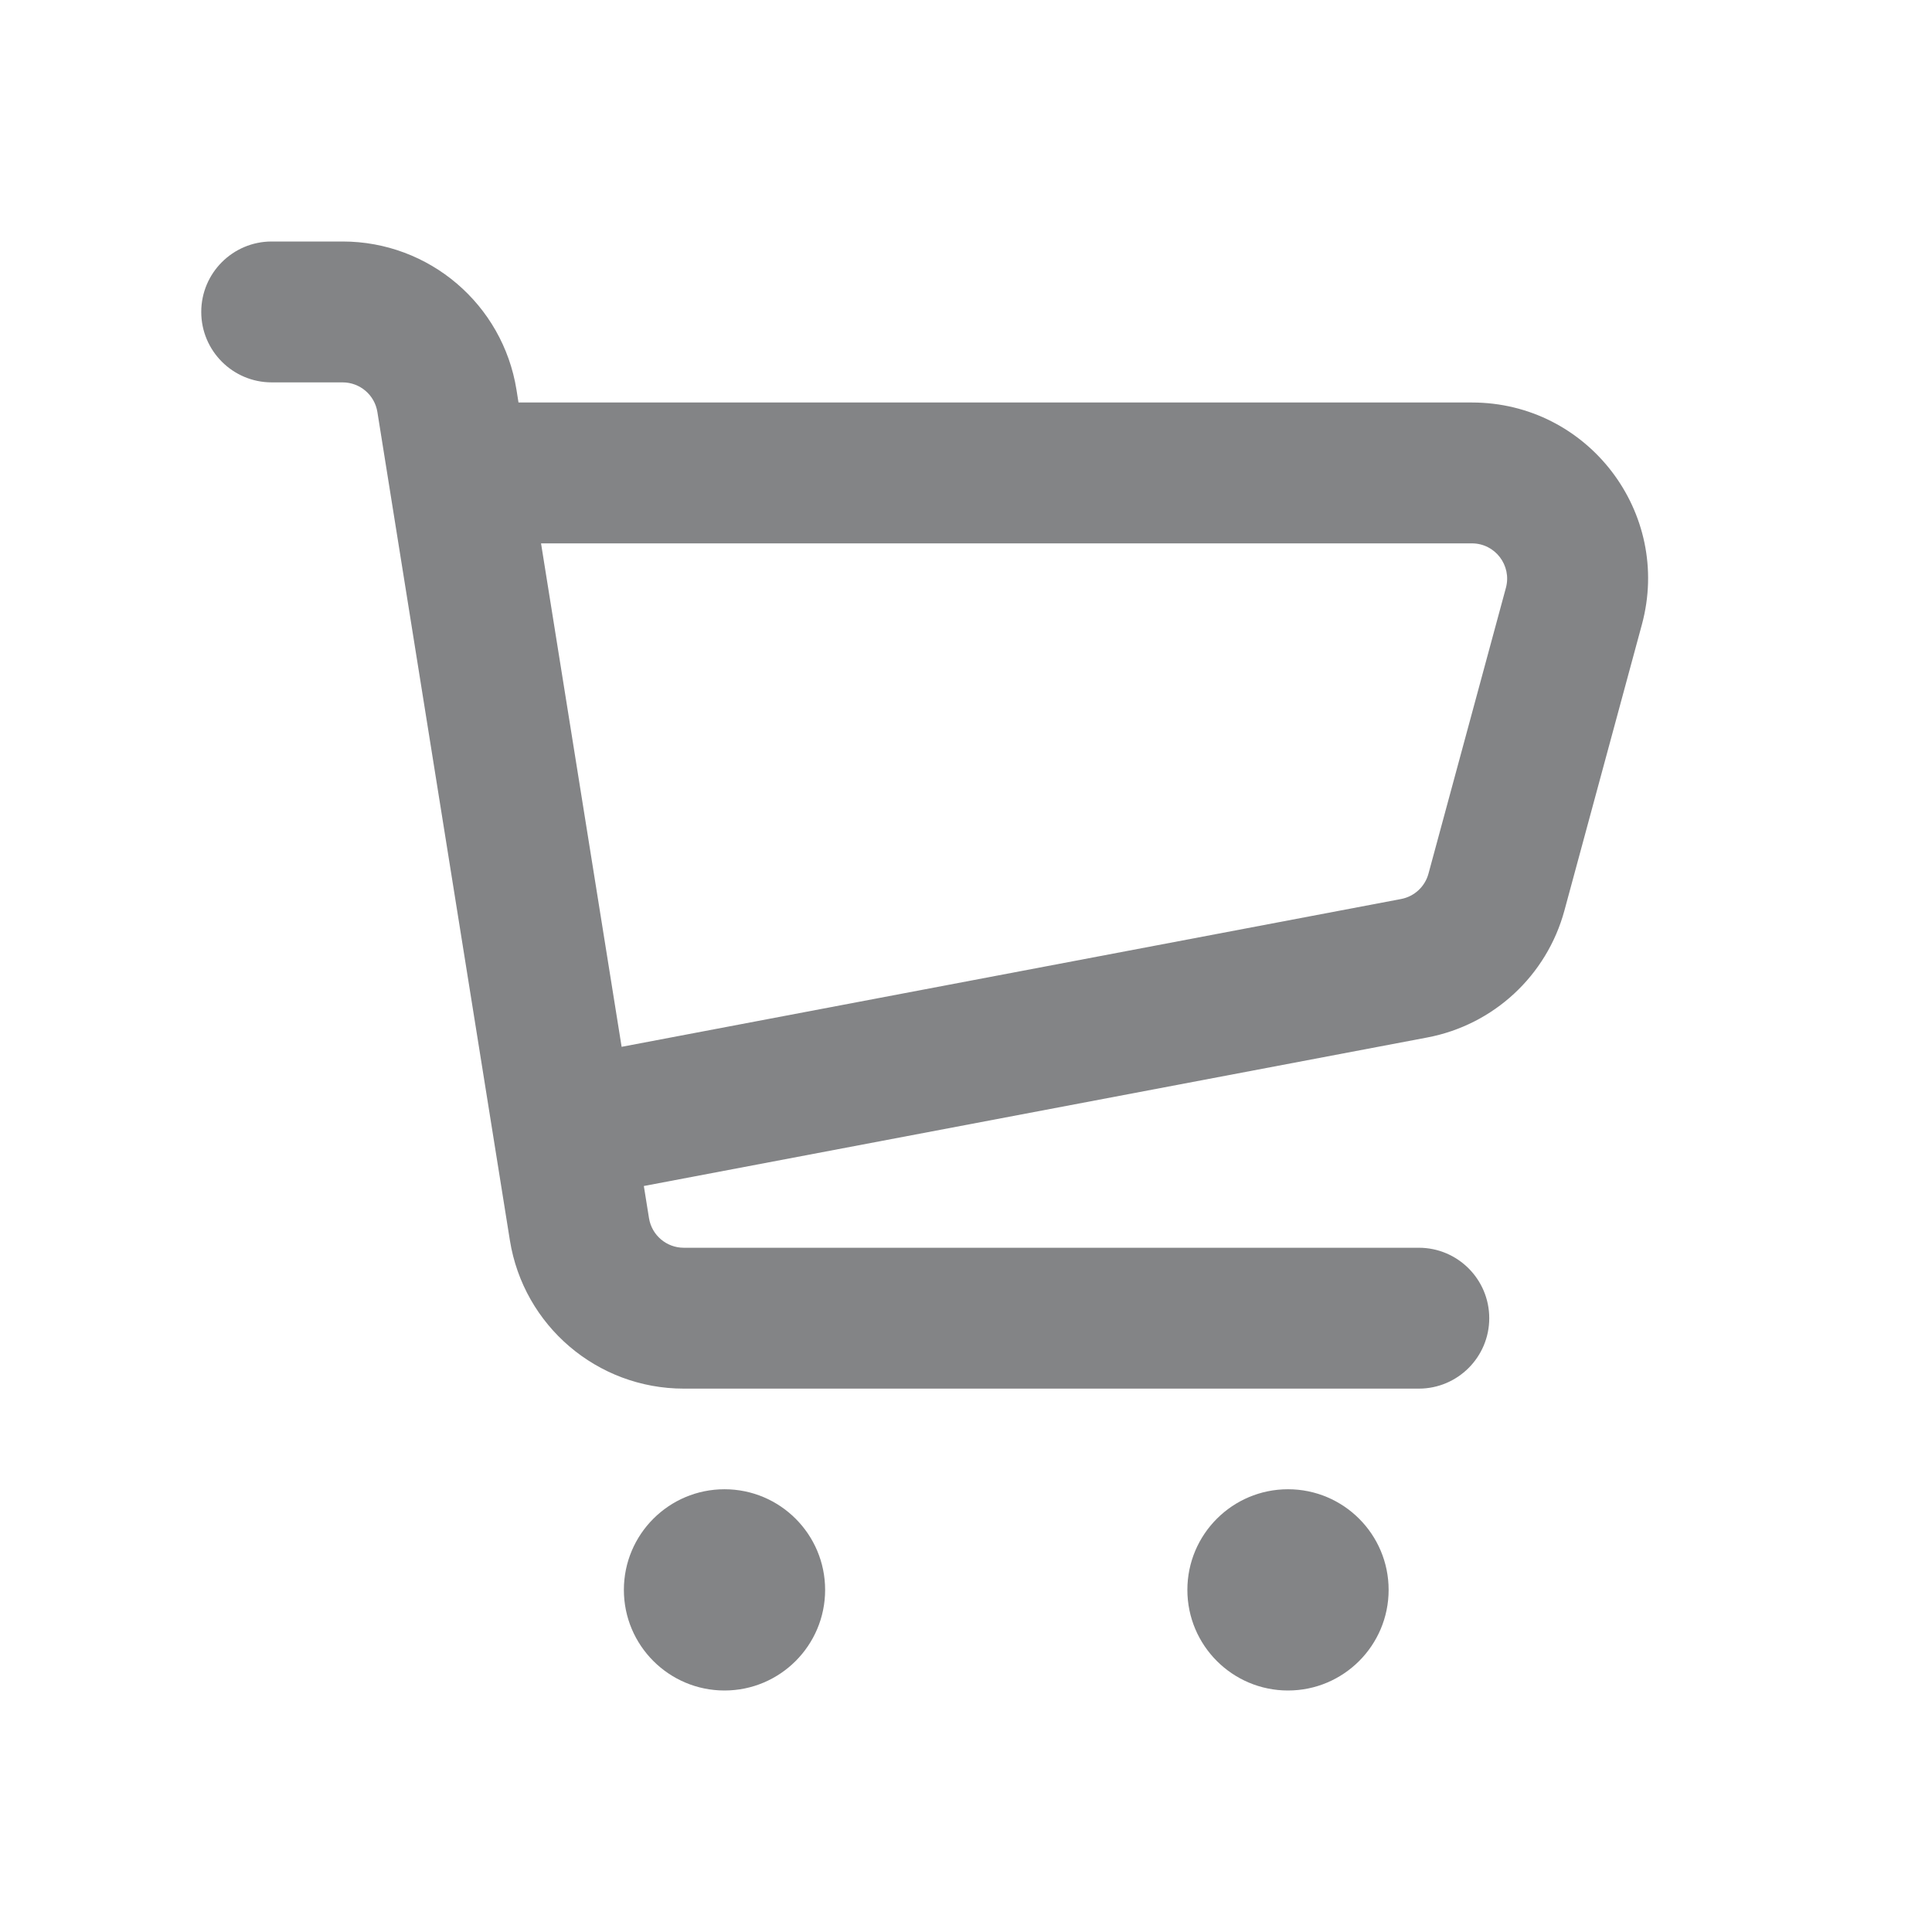
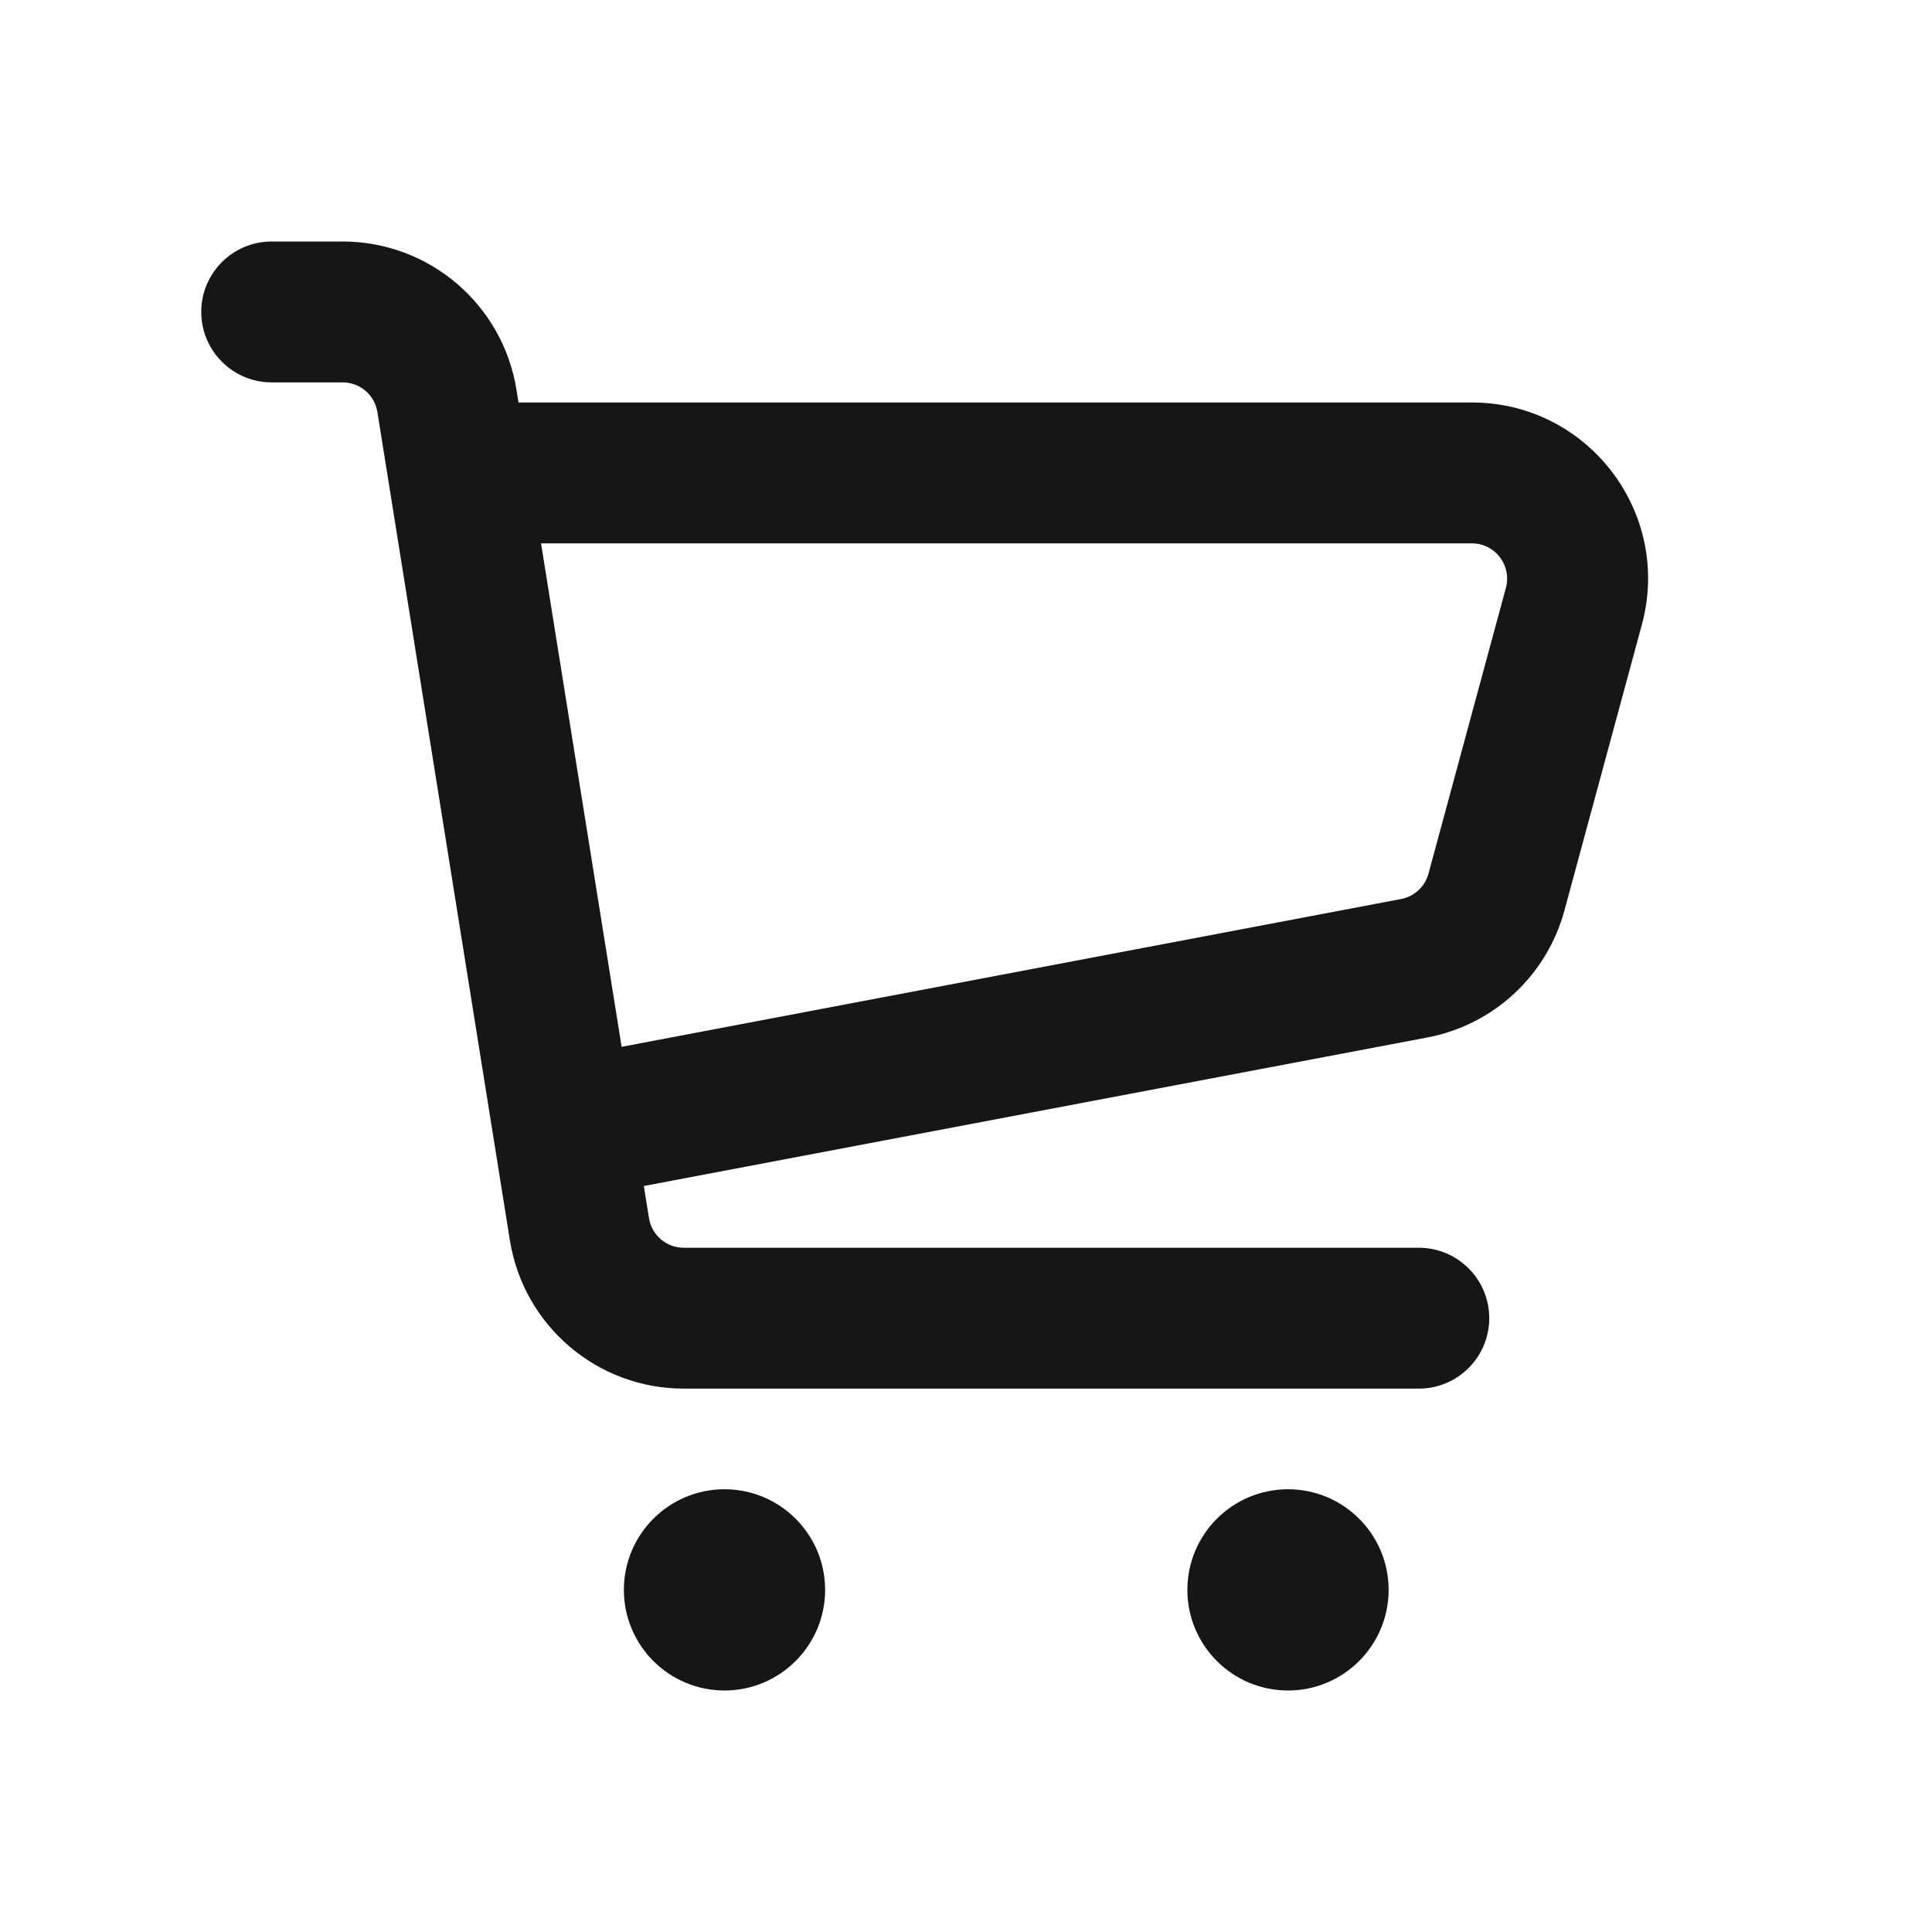
<svg xmlns="http://www.w3.org/2000/svg" preserveAspectRatio="none" overflow="visible" style="display: block;" width="24" height="24" viewBox="0 0 24 24" fill="none">
  <g id="shoppingCart">
    <g id="background">
</g>
    <g id="foreground">
-       <path fill-rule="evenodd" clip-rule="evenodd" d="M2.5 3.875C2.5 3.392 2.892 3 3.375 3H4.256C5.331 3 6.246 3.781 6.416 4.842L6.441 5H18.285C19.726 5 20.773 6.369 20.396 7.759L19.434 11.31C19.215 12.119 18.554 12.732 17.73 12.888L7.998 14.733L8.062 15.132C8.096 15.344 8.279 15.5 8.494 15.5H17.625C18.108 15.5 18.5 15.892 18.5 16.375C18.5 16.858 18.108 17.25 17.625 17.25H8.494C7.419 17.25 6.504 16.469 6.334 15.408L4.688 5.118C4.654 4.906 4.471 4.75 4.256 4.75H3.375C2.892 4.75 2.5 4.358 2.5 3.875ZM7.722 13.004L17.404 11.168C17.569 11.137 17.701 11.015 17.745 10.853L18.707 7.302C18.782 7.024 18.573 6.75 18.285 6.75H6.721L7.722 13.004Z" fill="#838486" />
-       <path d="M10.25 19.75C10.25 20.44 9.69 21 9 21C8.31 21 7.75 20.44 7.75 19.75C7.75 19.06 8.31 18.5 9 18.5C9.69 18.5 10.25 19.06 10.25 19.75Z" fill="#838486" />
-       <path d="M16 21C16.69 21 17.25 20.44 17.25 19.75C17.25 19.06 16.69 18.5 16 18.5C15.31 18.5 14.75 19.06 14.75 19.75C14.75 20.44 15.31 21 16 21Z" fill="#838486" />
+       <path fill-rule="evenodd" clip-rule="evenodd" d="M2.5 3.875C2.5 3.392 2.892 3 3.375 3H4.256C5.331 3 6.246 3.781 6.416 4.842L6.441 5H18.285C19.726 5 20.773 6.369 20.396 7.759L19.434 11.31C19.215 12.119 18.554 12.732 17.73 12.888L7.998 14.733L8.062 15.132C8.096 15.344 8.279 15.5 8.494 15.5H17.625C18.108 15.5 18.5 15.892 18.5 16.375C18.5 16.858 18.108 17.25 17.625 17.25H8.494C7.419 17.25 6.504 16.469 6.334 15.408L4.688 5.118C4.654 4.906 4.471 4.75 4.256 4.75H3.375C2.892 4.75 2.5 4.358 2.5 3.875ZM7.722 13.004L17.404 11.168C17.569 11.137 17.701 11.015 17.745 10.853L18.707 7.302C18.782 7.024 18.573 6.75 18.285 6.75H6.721L7.722 13.004Z" fill="#161617" />
+       <path d="M10.25 19.75C10.25 20.44 9.69 21 9 21C8.31 21 7.75 20.44 7.75 19.75C7.75 19.06 8.31 18.5 9 18.5C9.69 18.5 10.25 19.06 10.25 19.75Z" fill="#161617" />
+       <path d="M16 21C16.69 21 17.25 20.44 17.25 19.75C17.25 19.06 16.69 18.5 16 18.5C15.31 18.5 14.75 19.06 14.75 19.75C14.75 20.44 15.31 21 16 21Z" fill="#161617" />
    </g>
  </g>
</svg>
